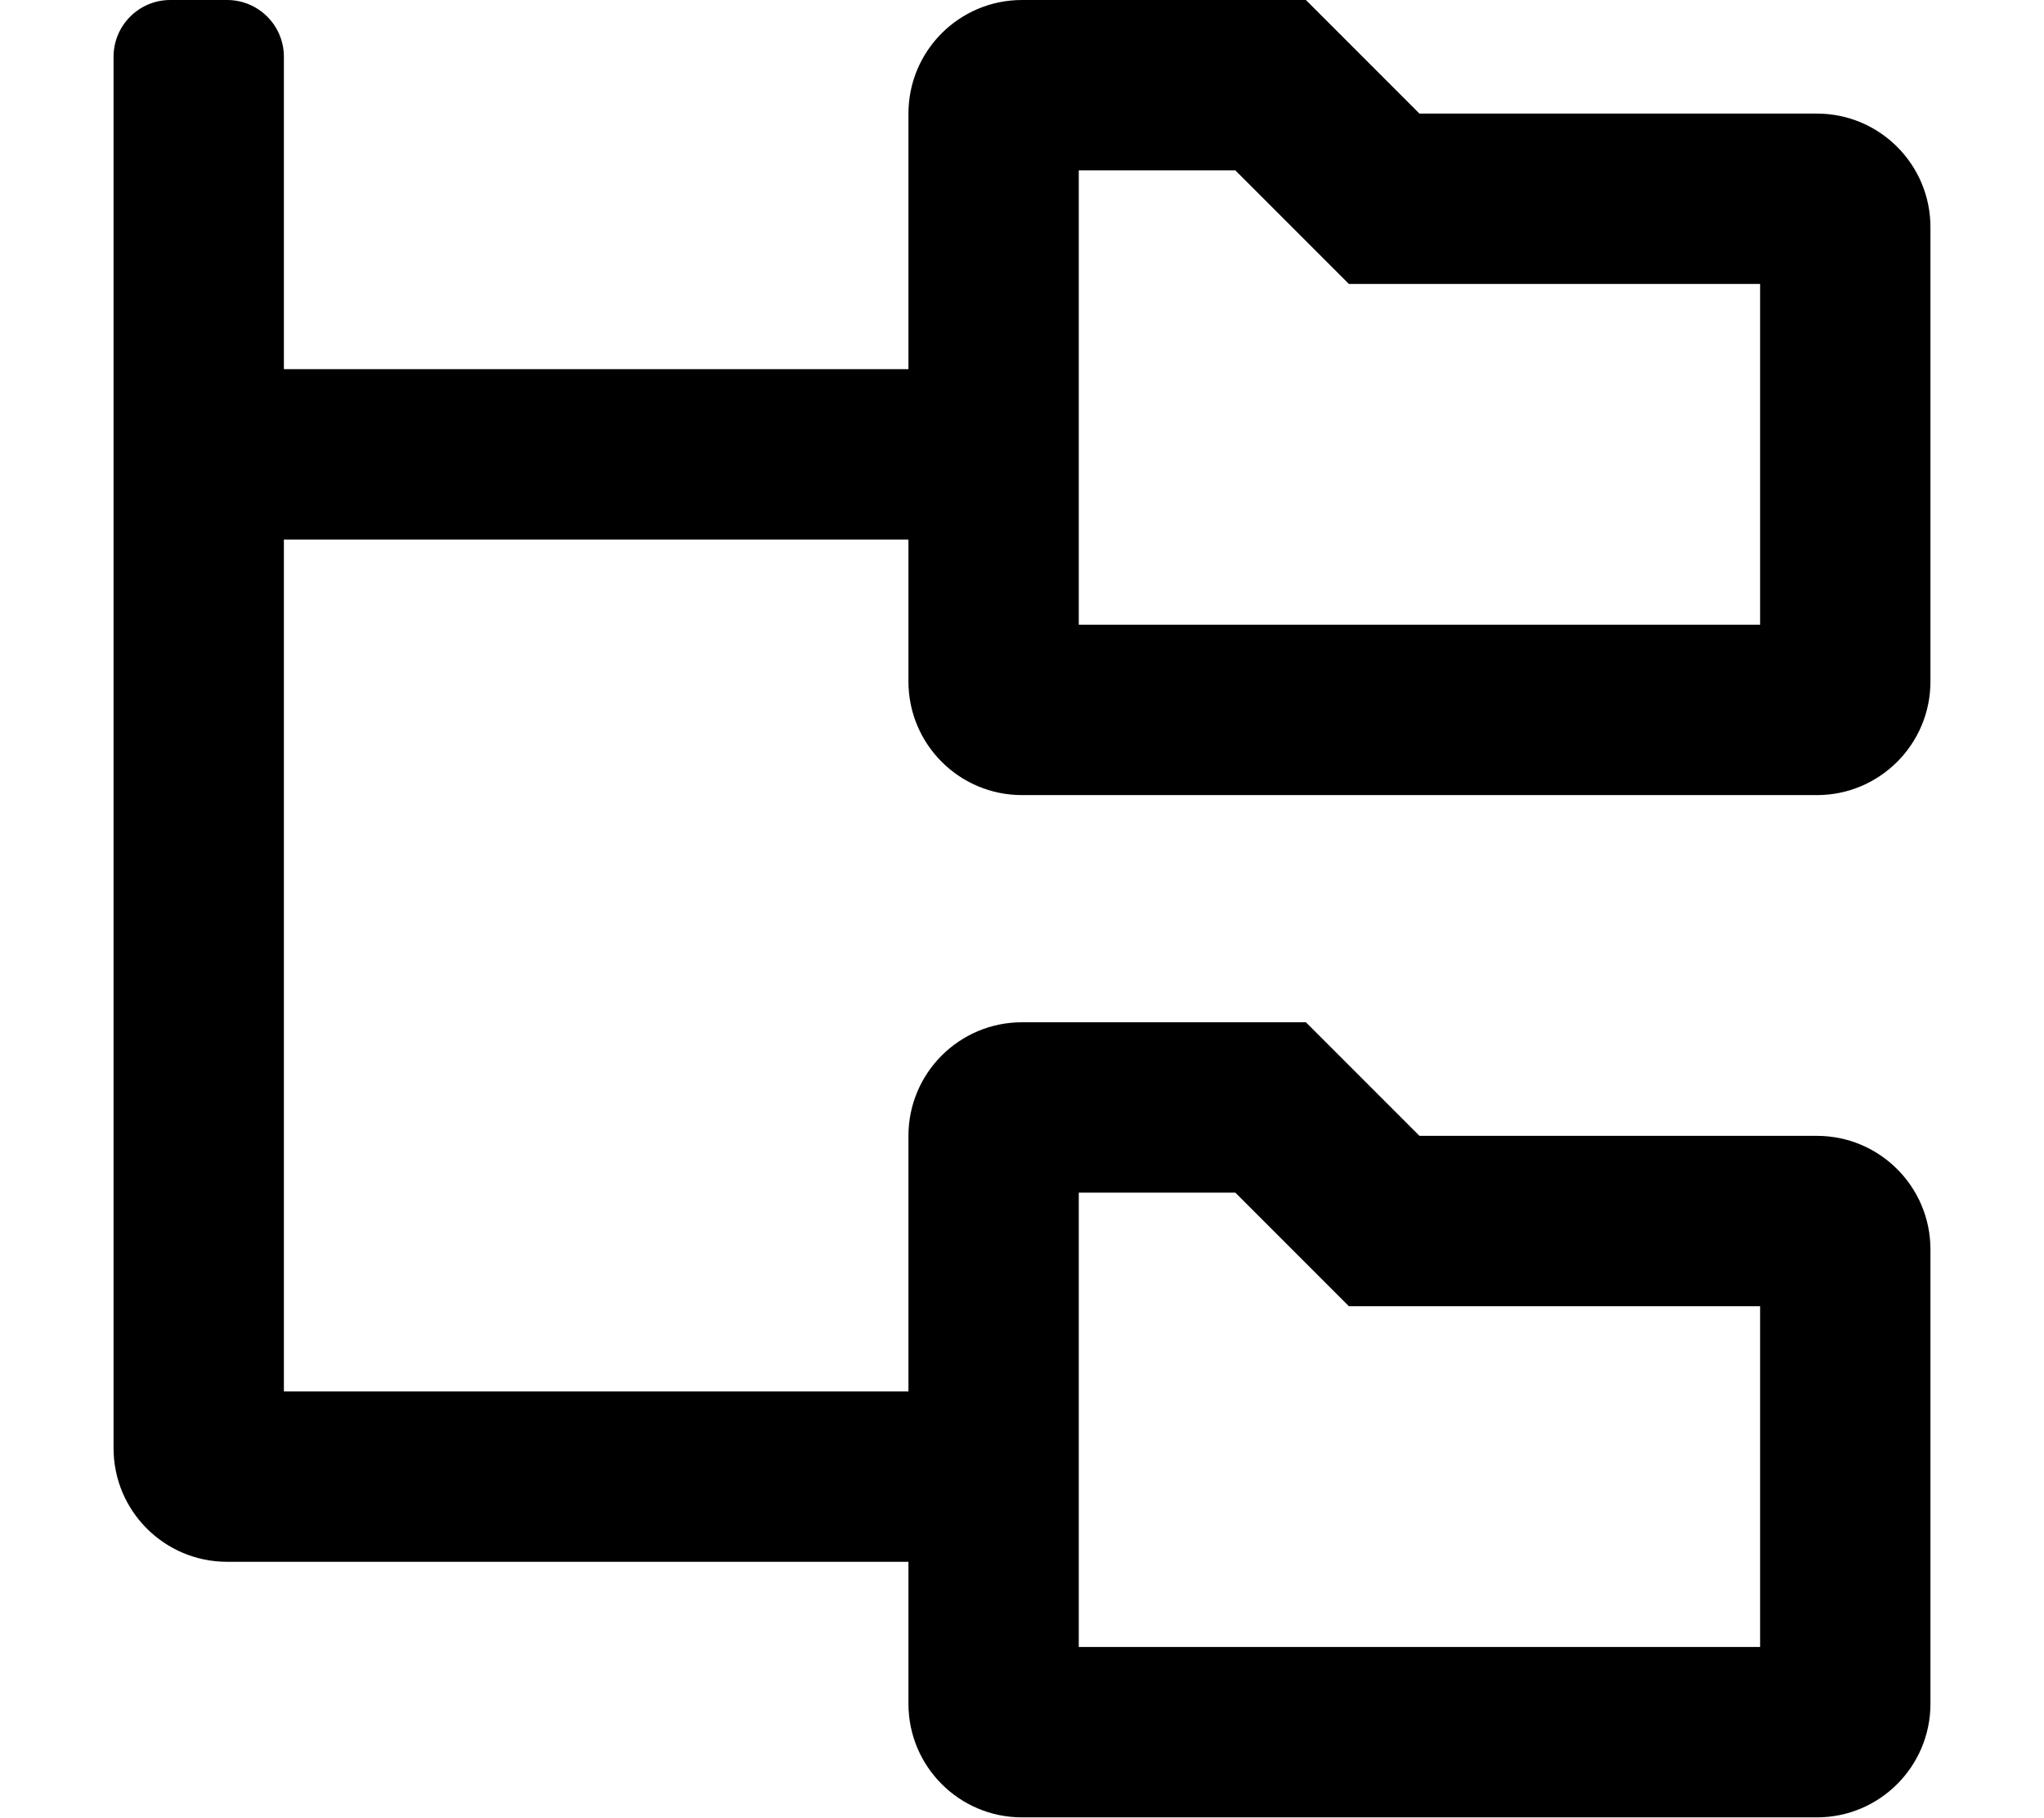
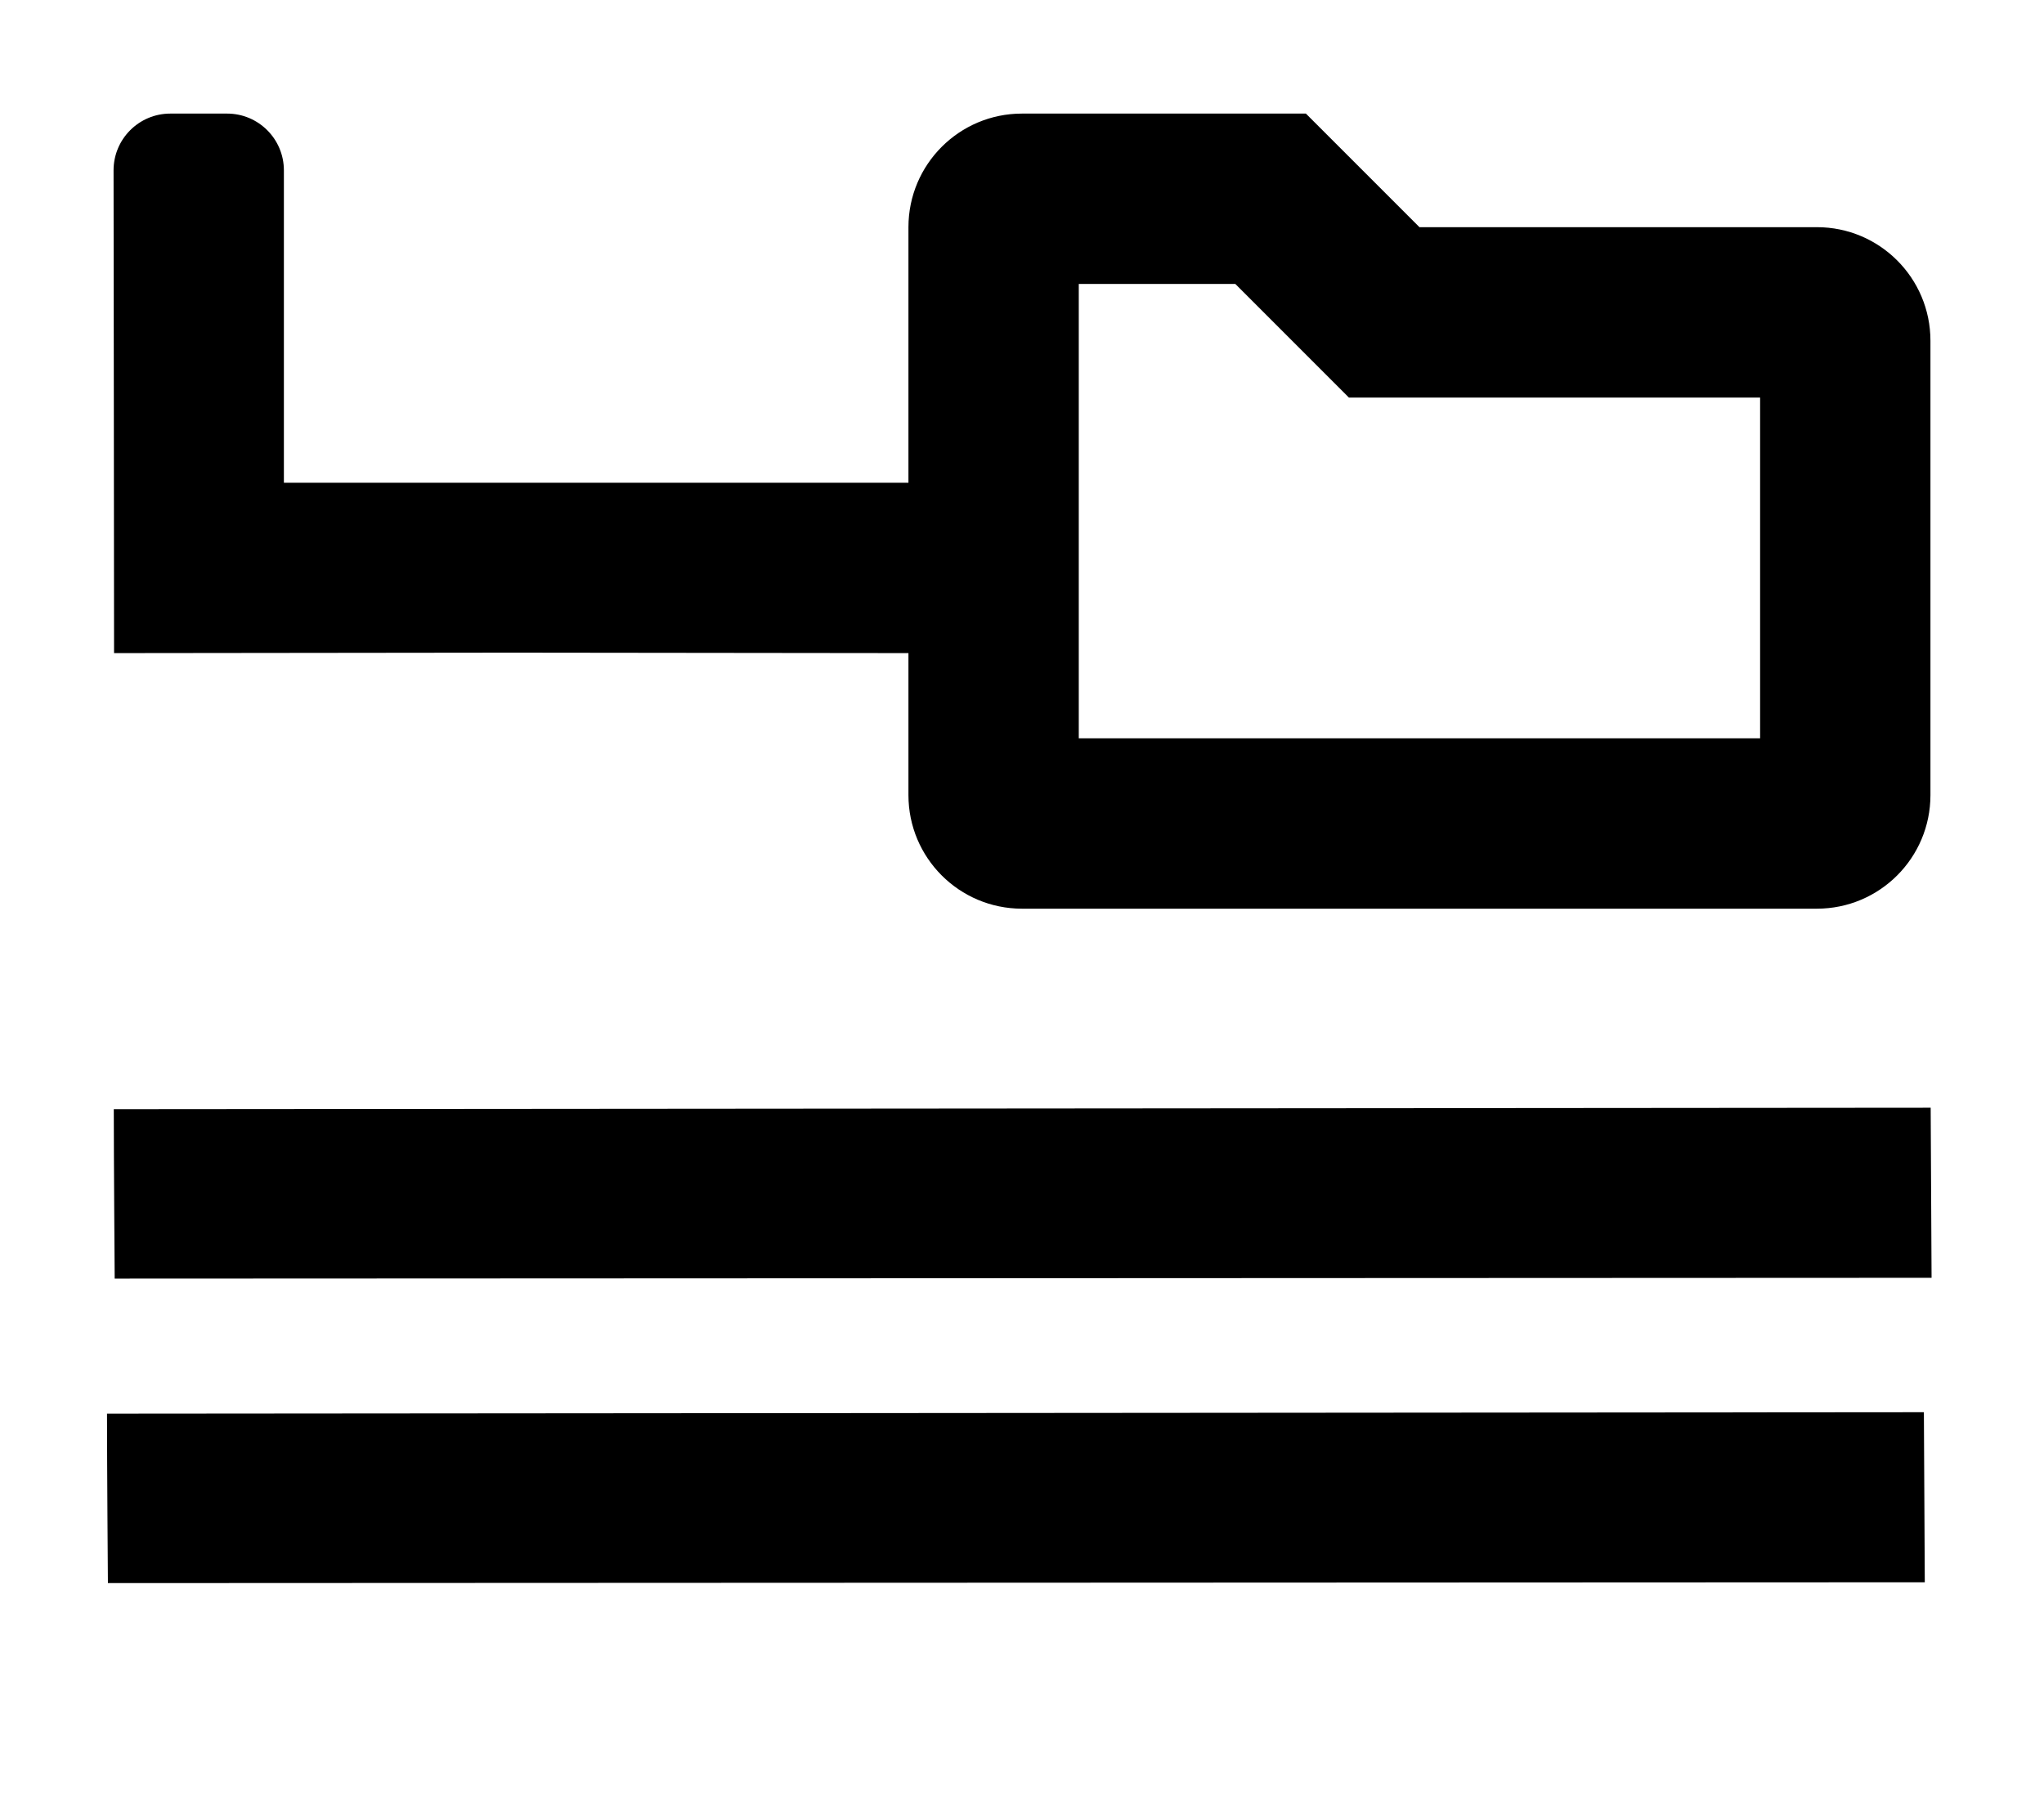
- <svg xmlns="http://www.w3.org/2000/svg" aria-hidden="true" focusable="false" data-prefix="far" data-icon="folder-tree" class="svg-inline--fa fa-folder-tree fa-w-18" role="img" viewBox="0 0 576 512">
-   <path fill="currentColor" d="M288 224h224a32 32 0 0 0 32-32V64a32 32 0 0 0-32-32H400L368 0h-80a32 32 0 0 0-32 32v72H80V16A16 16 0 0 0 64 0H48a16 16 0 0 0-16 16v392a32 32 0 0 0 32 32h192v40a32 32 0 0 0 32 32h224a32 32 0 0 0 32-32V352a32 32 0 0 0-32-32H400l-32-32h-80a32 32 0 0 0-32 32v72H80V152h176v40a32 32 0 0 0 32 32zm16-176h44.12l32 32H496v96H304zm0 288h44.12l32 32H496v96H304z" />
+ <svg xmlns="http://www.w3.org/2000/svg" aria-hidden="true" focusable="false" data-prefix="far" data-icon="folder-tree" class="svg-inline--fa fa-folder-tree fa-w-18" role="img" viewBox="0 0 576 512" version="1.1" id="svg3772">
+   <defs id="defs3776" />
+   <path d="m 288,256 h 224 c 17.673,0 32,-14.327 32,-32 V 96 C 544,78.327 529.673,64 512,64 H 400 L 368,32 h -80 c -17.673,0 -32,14.327 -32,32 v 72 H 80 V 48 C 80,39.163 72.837,32 64,32 H 48 c -8.837,0 -16,7.163 -16,16 0,0 0.165,130.777 0.142,136 L 144.451,183.873 256,184 v 40 c 0,17.673 14.327,32 32,32 z M 304,80 h 44.12 l 32,32 H 496 v 96 H 304 Z" id="path3770" style="display:inline;fill:currentColor" />
+   <path style="display:inline;opacity:1;fill:#000000;stroke-width:0.506" d="m 32.065,312.486 512,-0.411 0.253,47.916 -512,0.226 c 0,0 -0.253,-34.015 -0.253,-47.731 z" id="path3805" />
+   <path id="path3822" d="m 30.154,398.269 512,-0.411 0.253,47.916 L 30.407,446 c 0,0 -0.253,-34.015 -0.253,-47.731 z" style="display:inline;opacity:1;fill:#000000;stroke-width:0.506" />
</svg>
